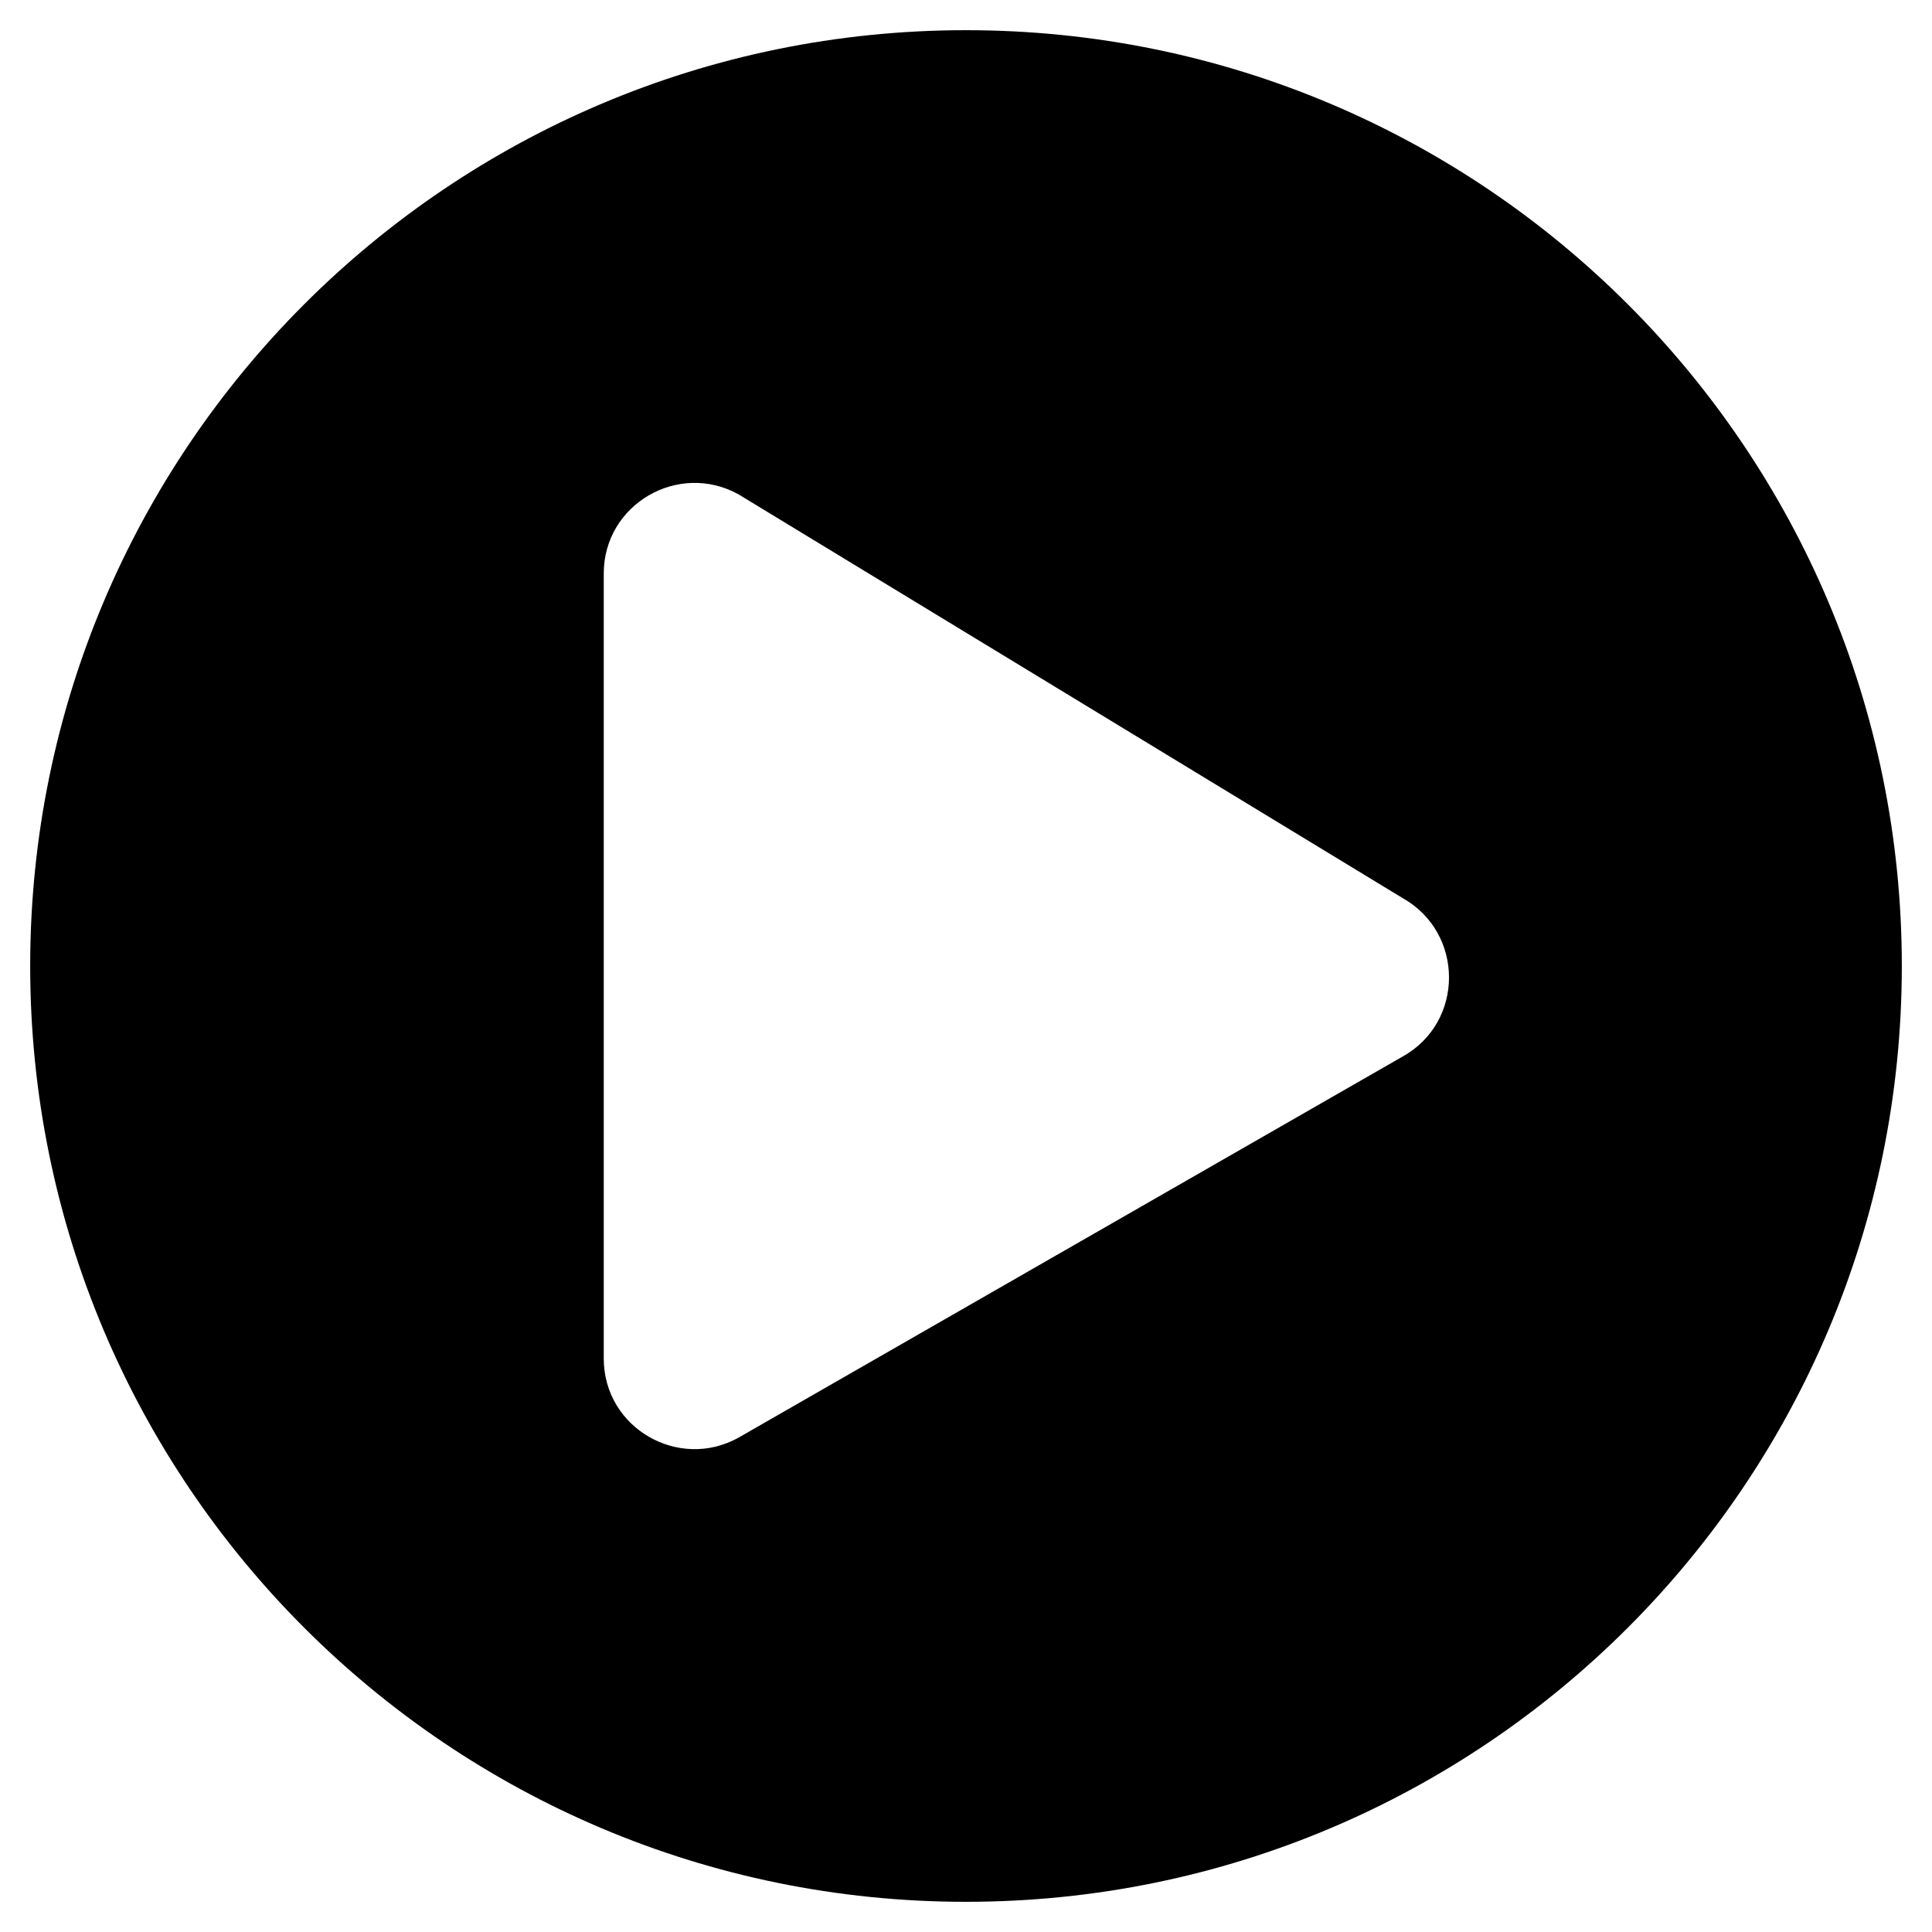
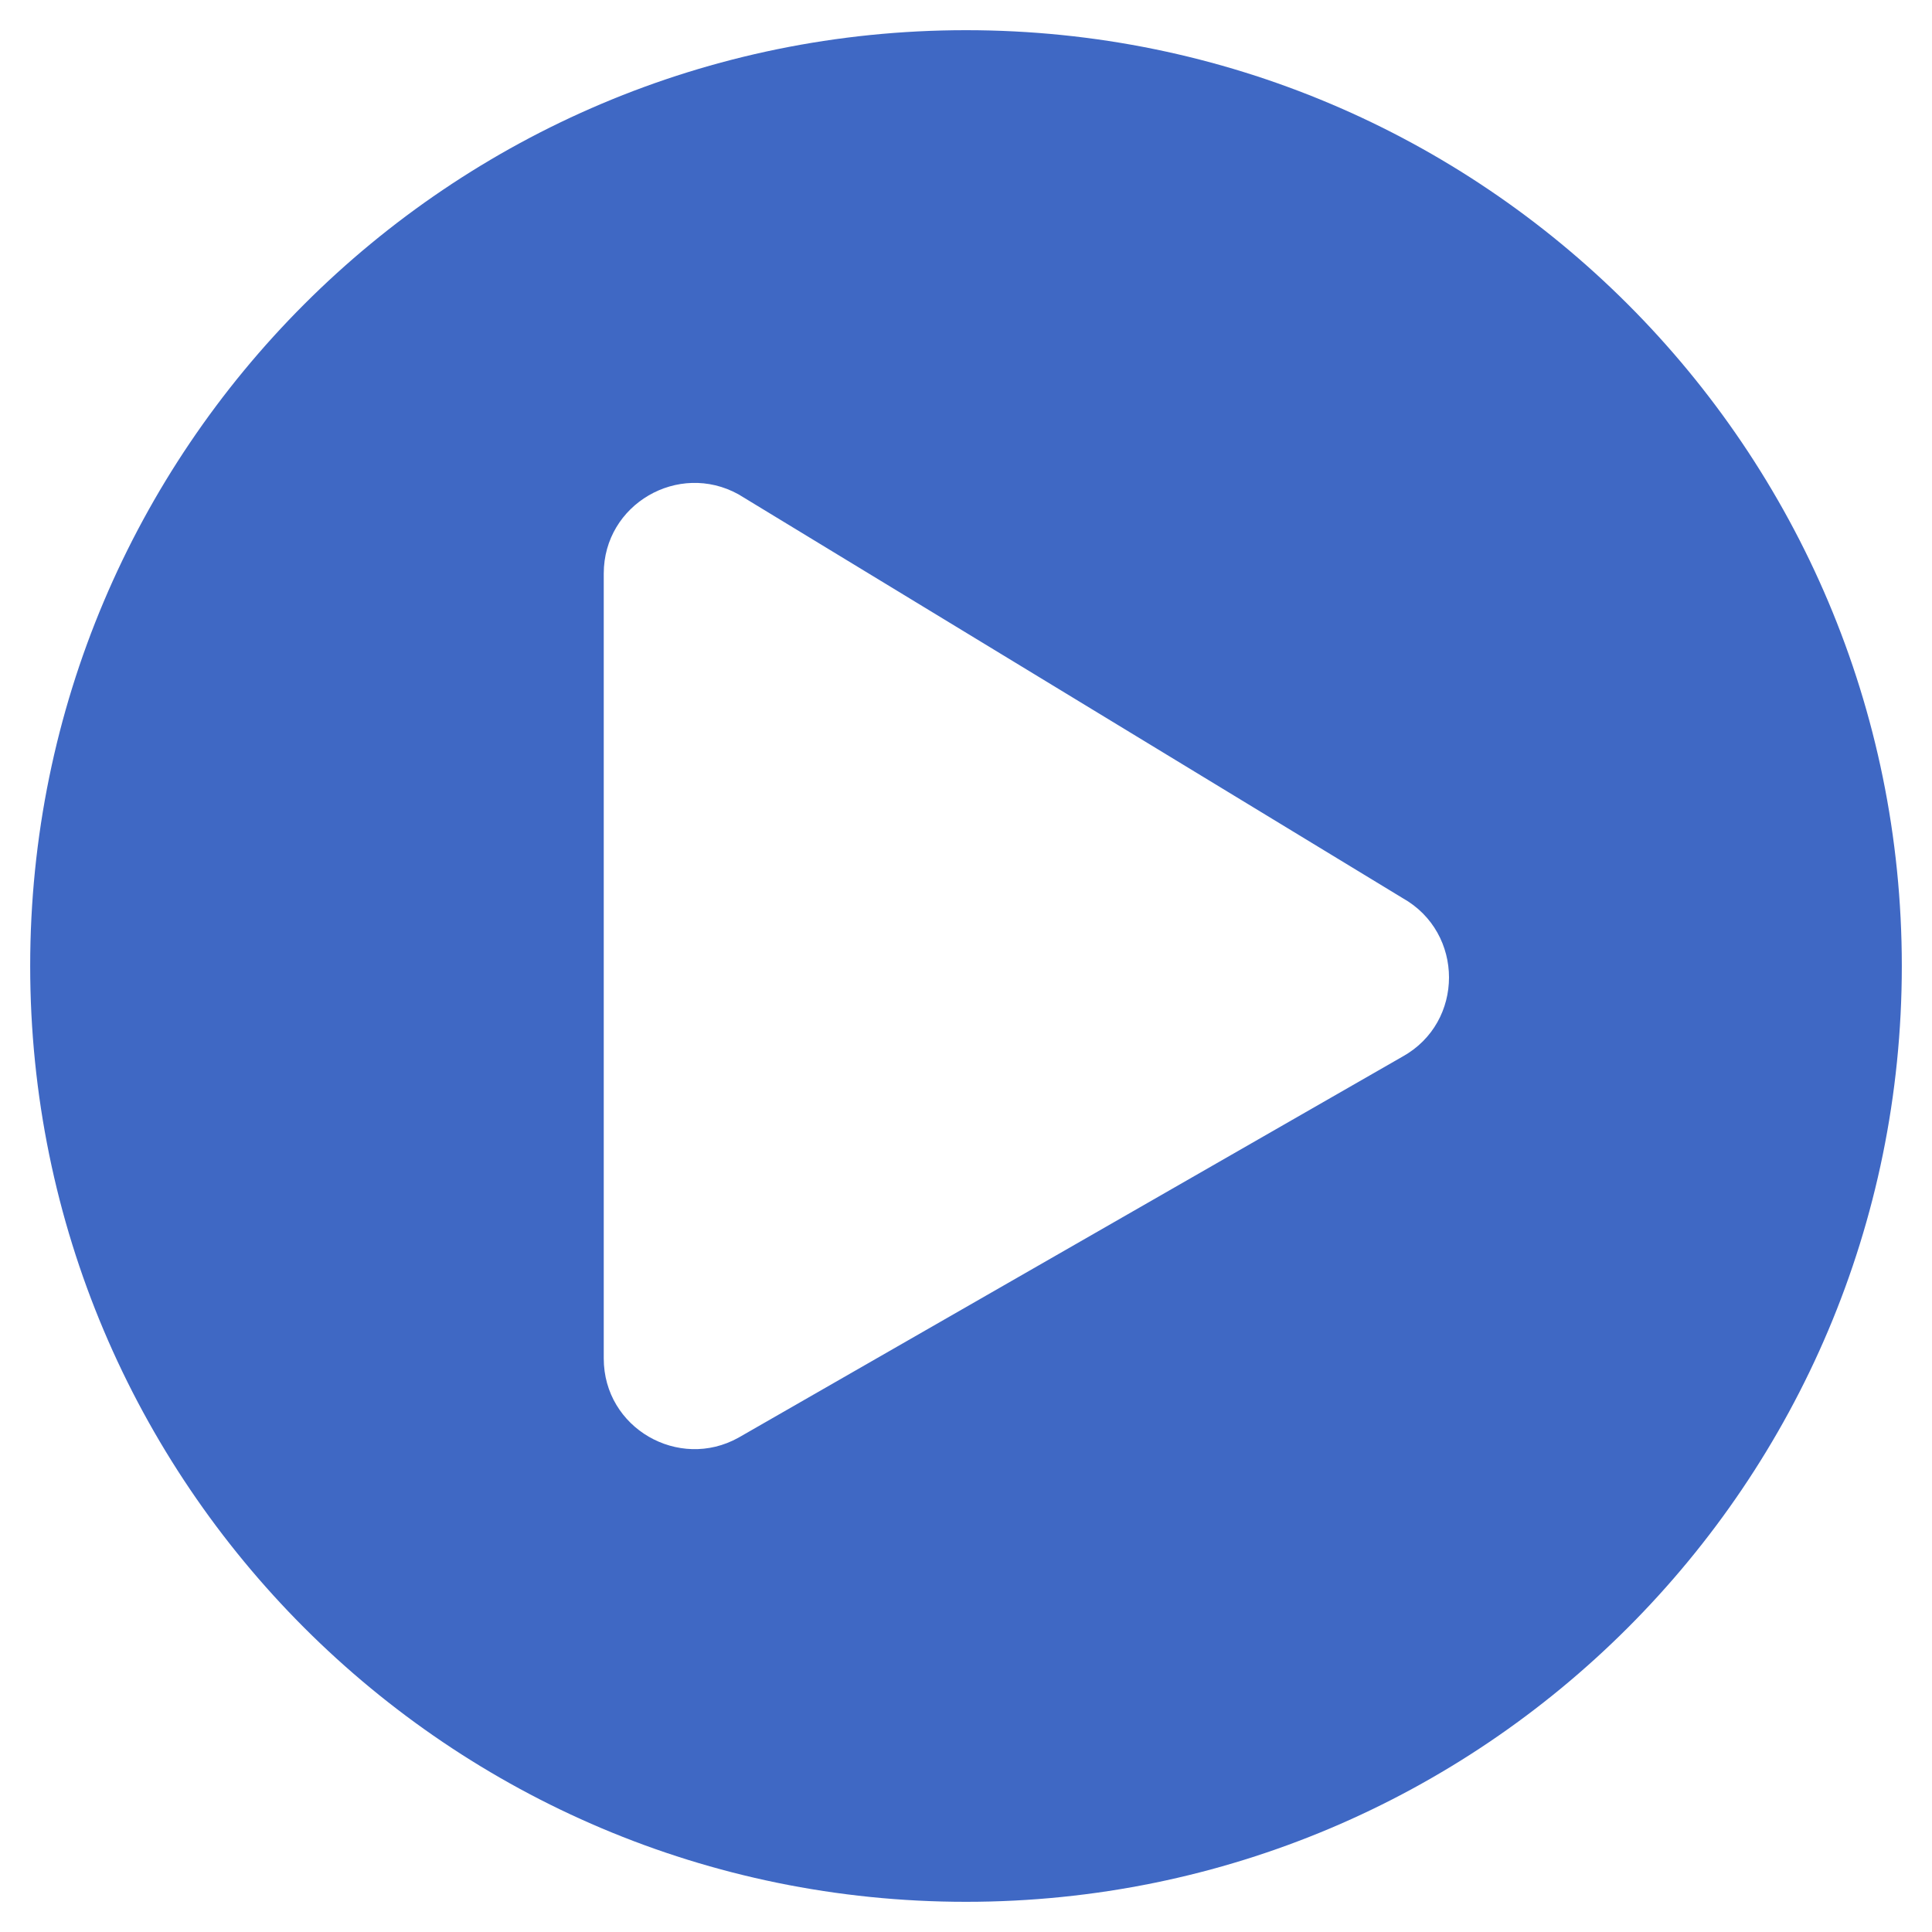
<svg xmlns="http://www.w3.org/2000/svg" aria-hidden="true" focusable="false" data-prefix="fas" data-icon="play-circle" class="svg-inline--fa fa-play-circle fa-w-16" role="img" viewBox="0 0 512 512">
-   <path fill="currentColor" d="M256 8C119 8 8 119 8 256s111 248 248 248 248-111 248-248S393 8 256 8zm115.7 272l-176 101c-15.8 8.8-35.7-2.5-35.7-21V152c0-18.4 19.8-29.8 35.7-21l176 107c16.4 9.2 16.4 32.9 0 42z" />
+   <path fill="rgba(63, 104, 196, 1)" d="M256 8C119 8 8 119 8 256s111 248 248 248 248-111 248-248S393 8 256 8zm115.7 272l-176 101c-15.8 8.8-35.7-2.5-35.7-21V152c0-18.4 19.8-29.8 35.7-21l176 107c16.4 9.2 16.4 32.9 0 42z" />
</svg>
